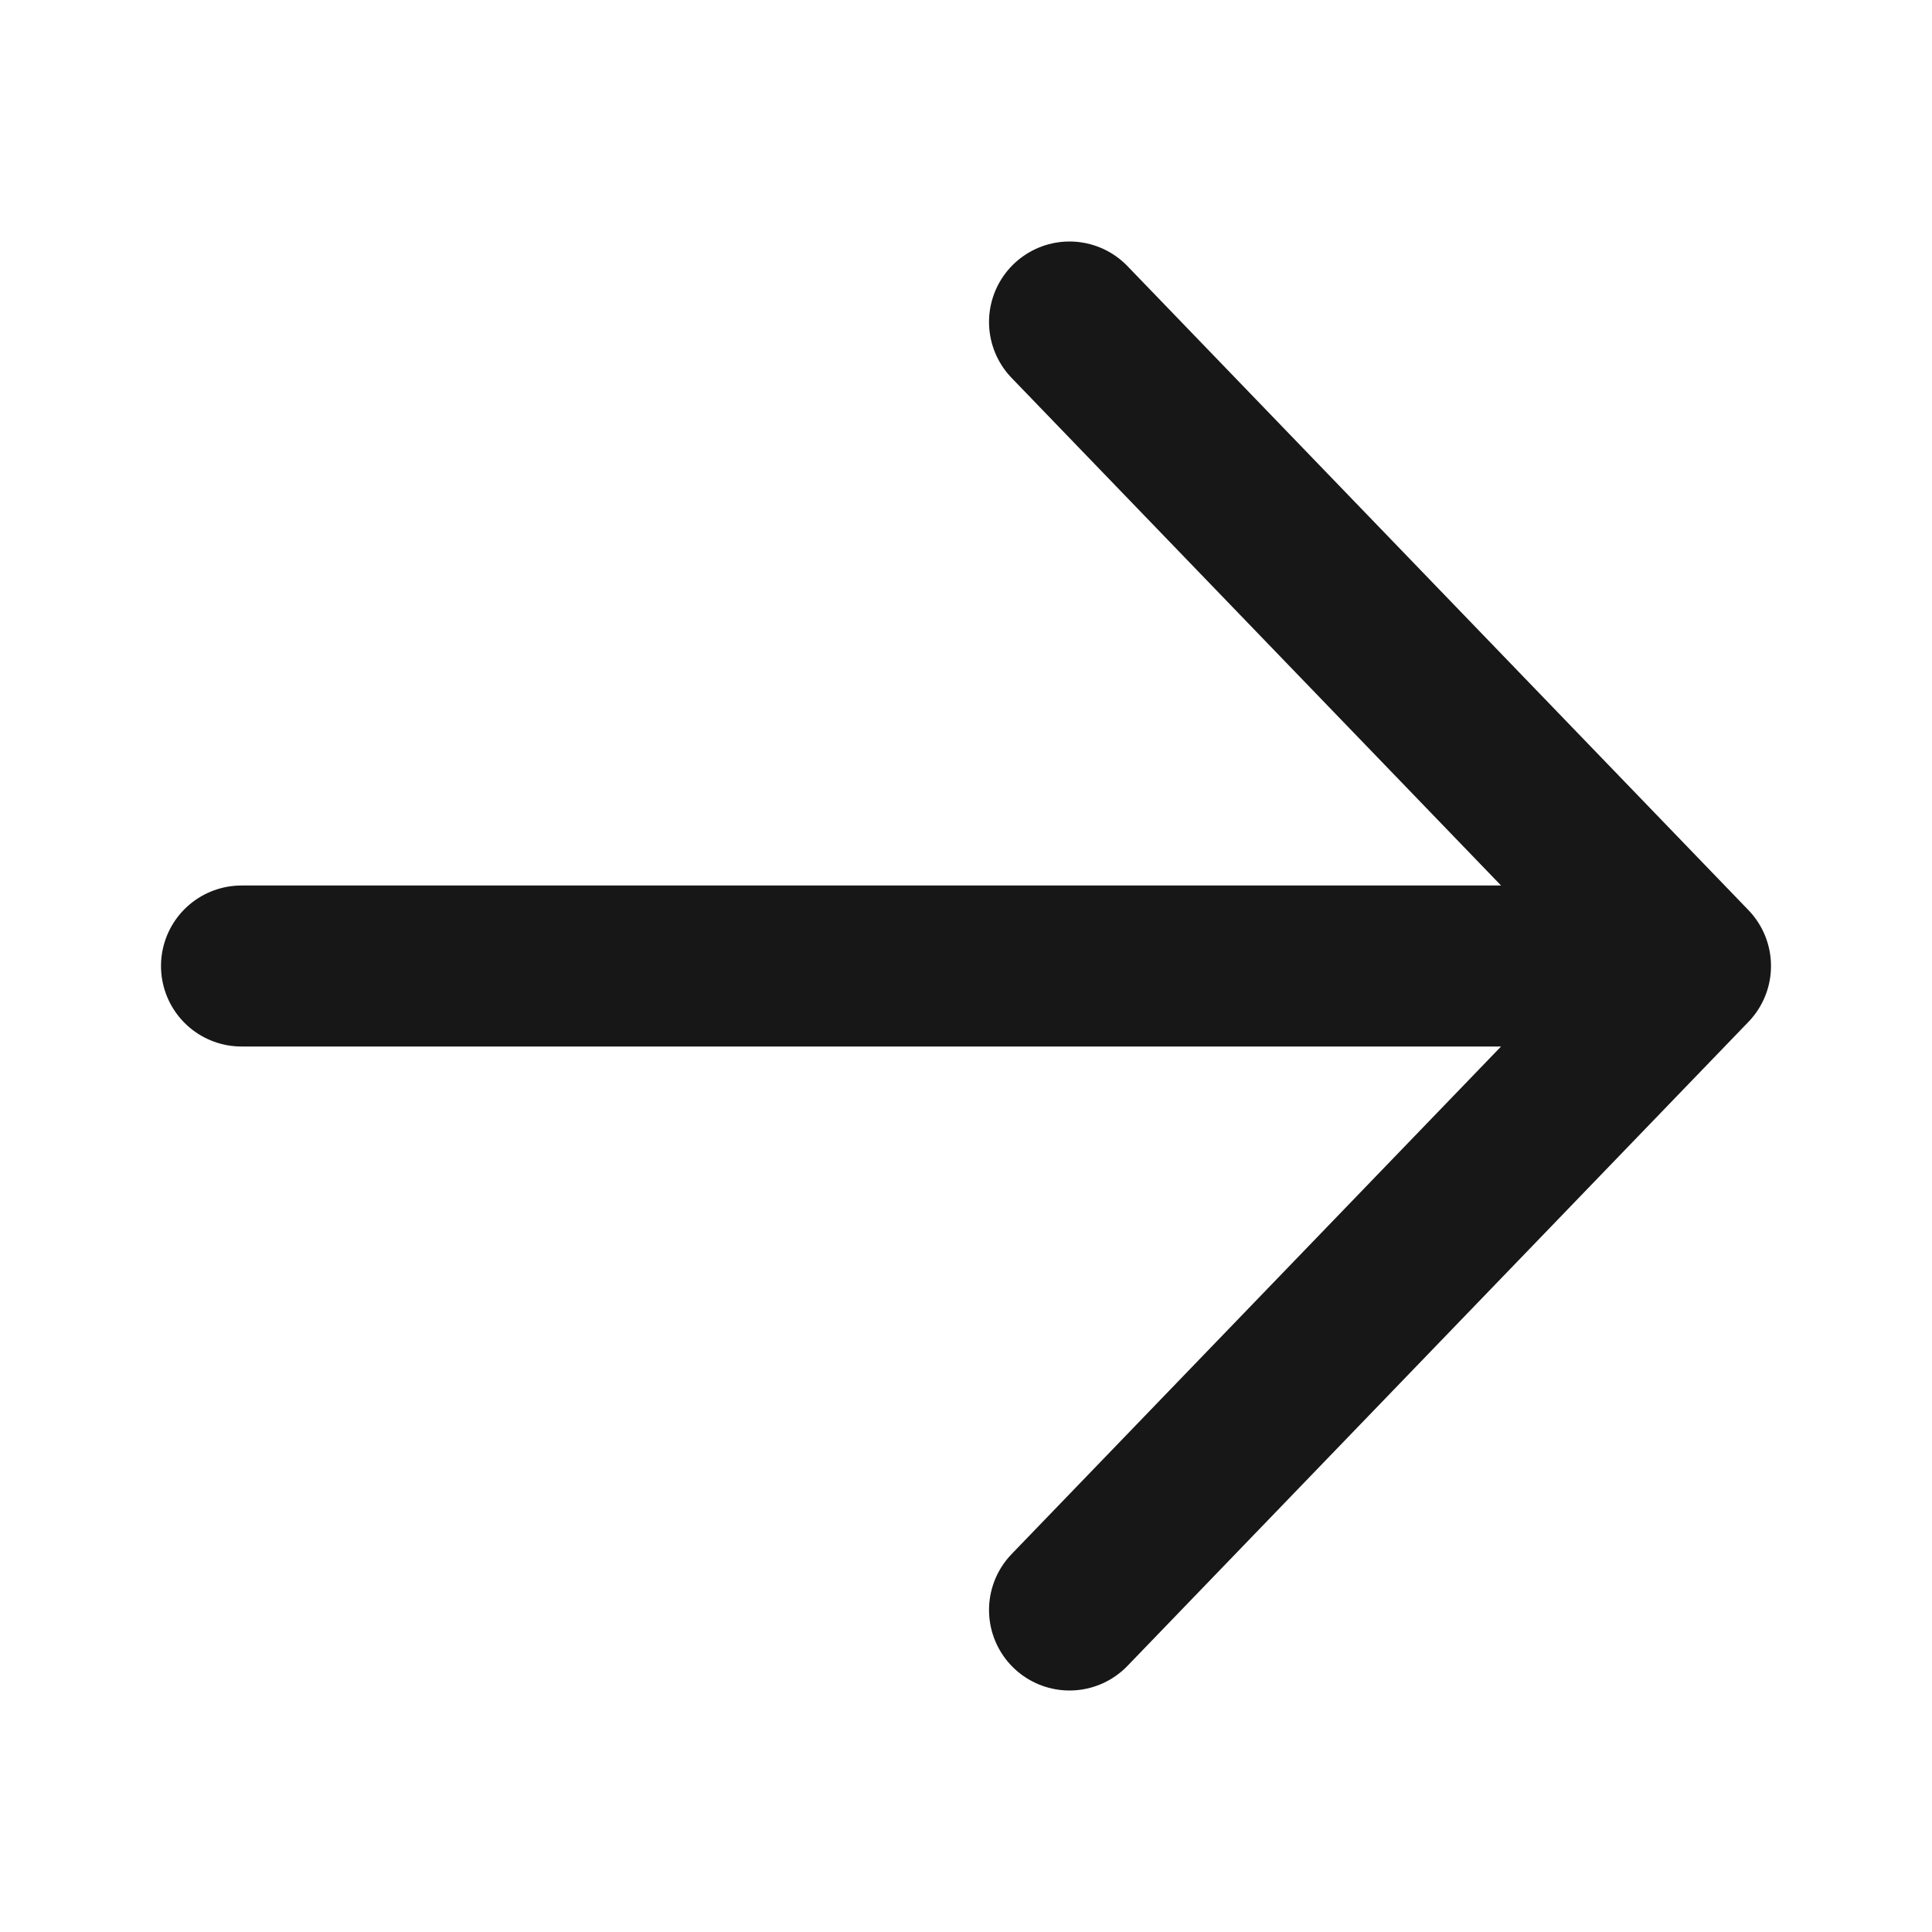
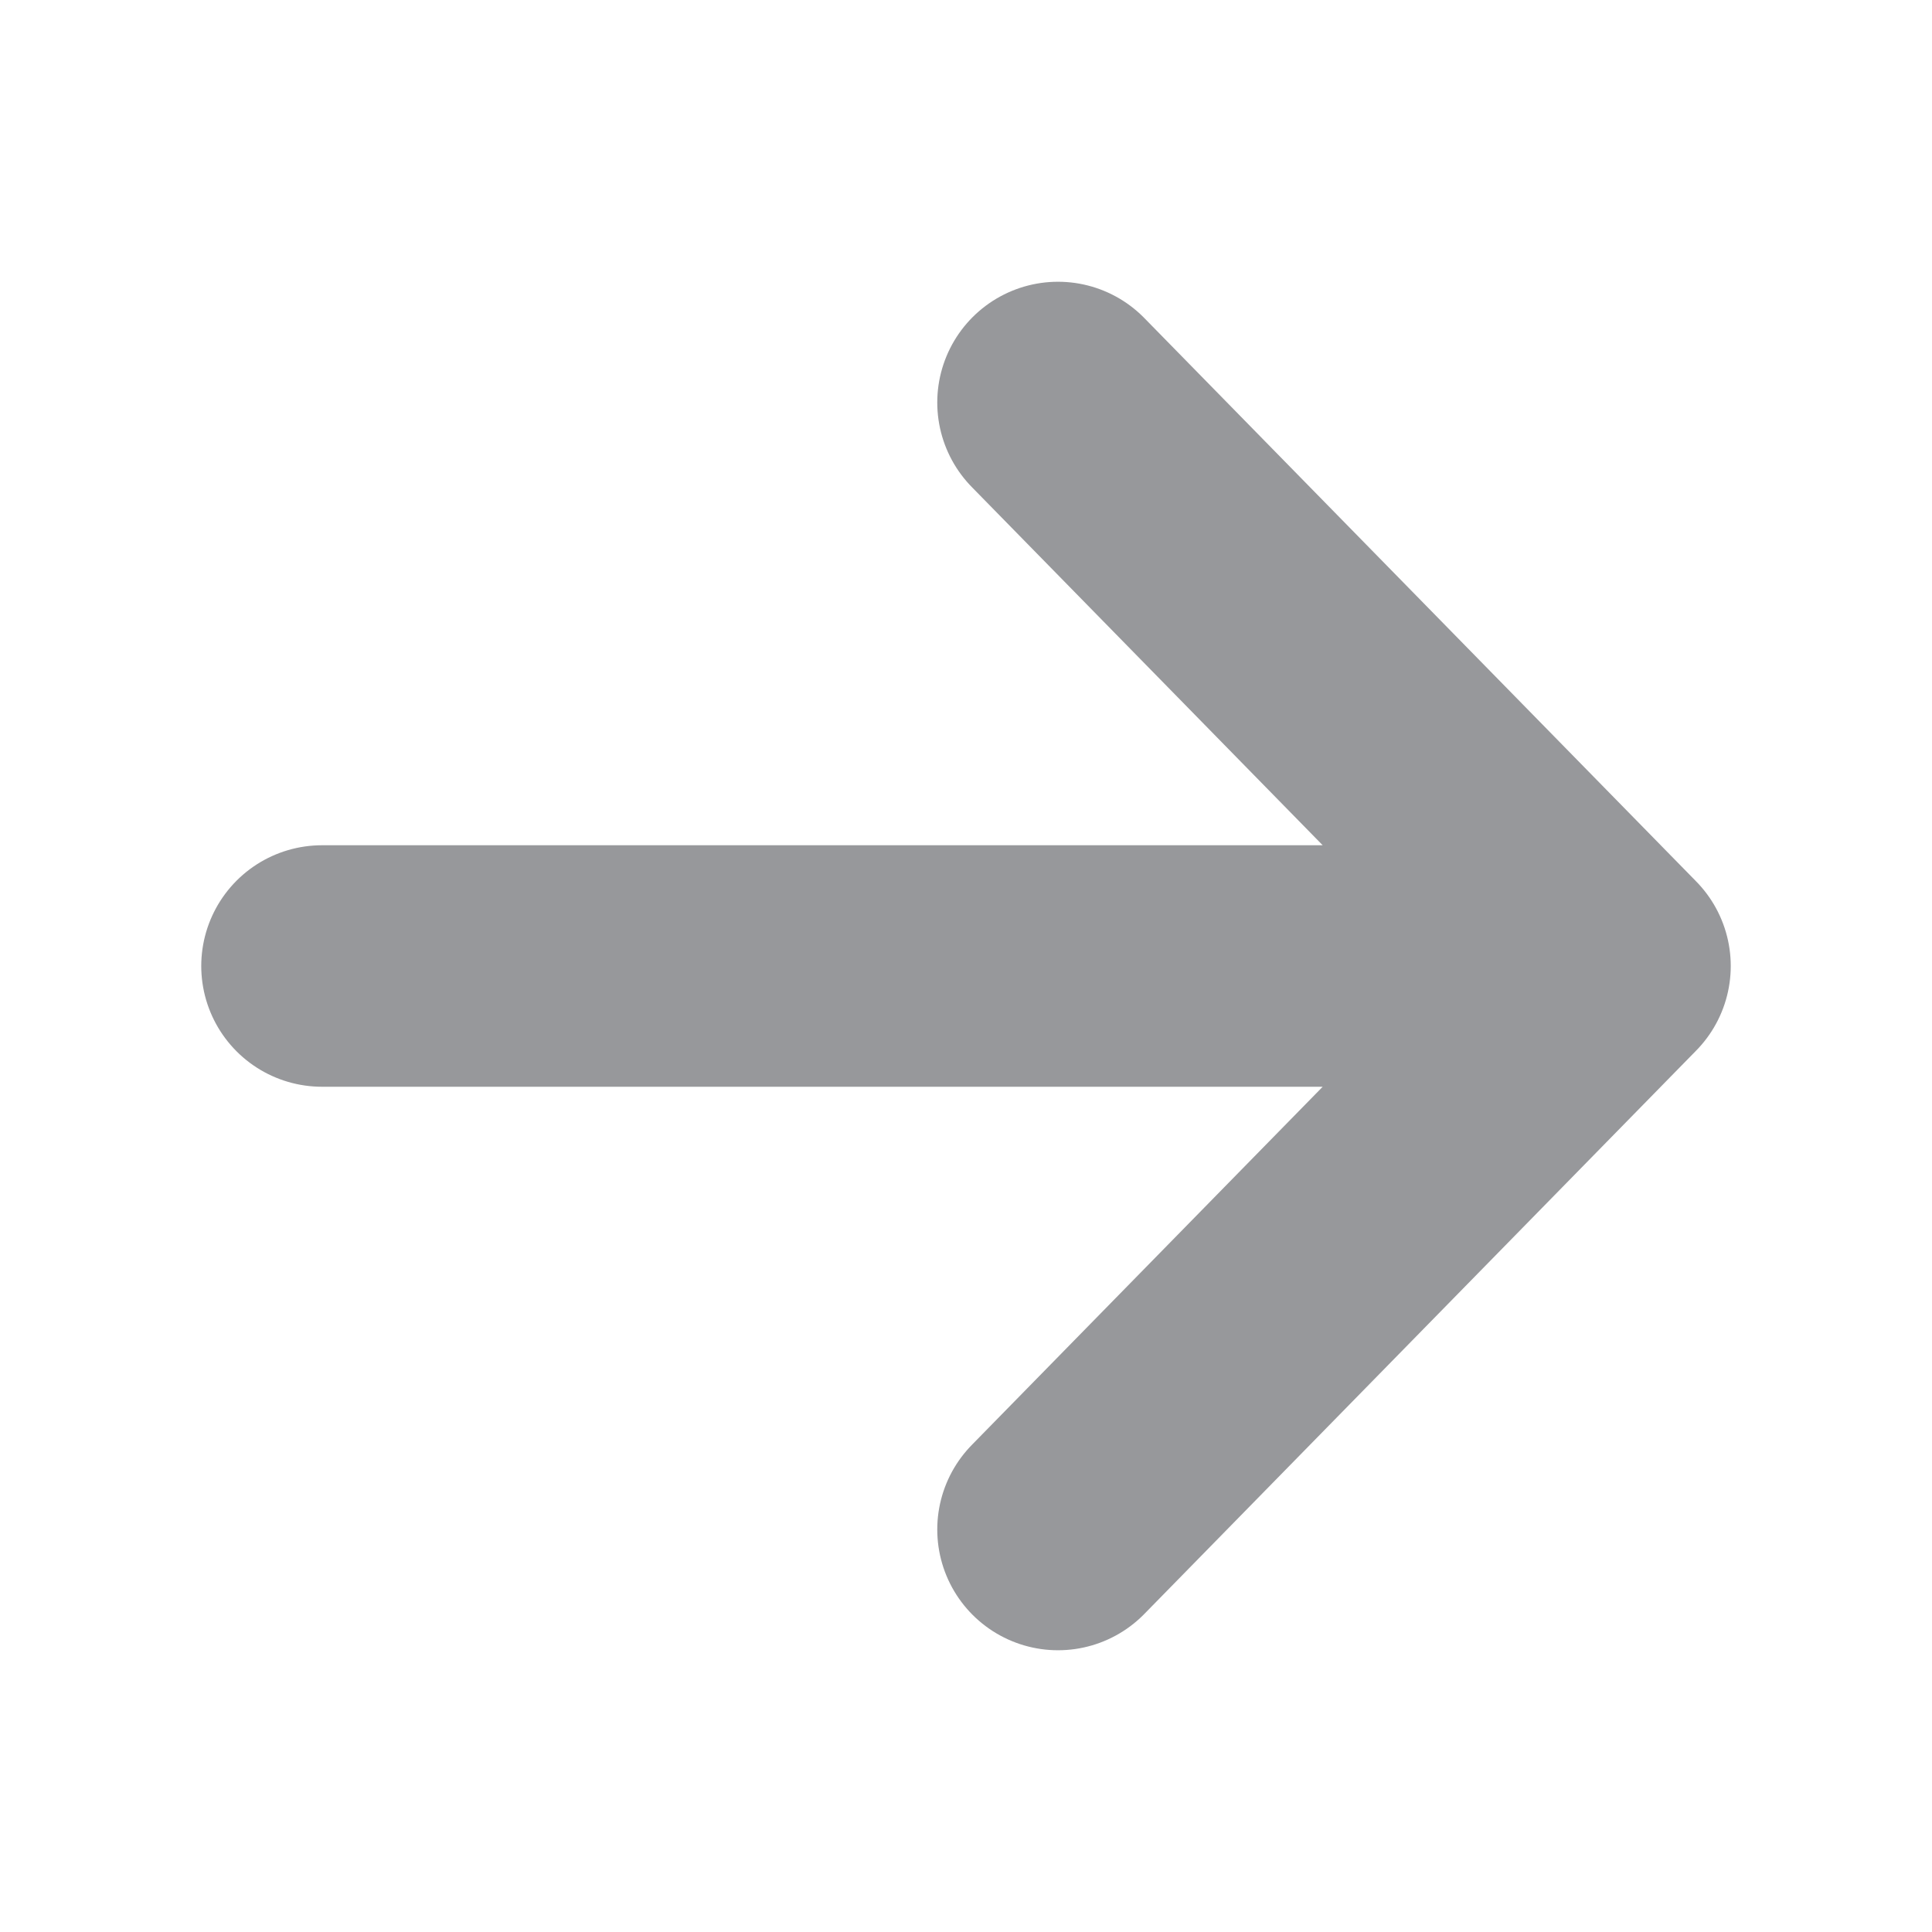
- <svg xmlns="http://www.w3.org/2000/svg" width="24" height="24" viewBox="0 0 24 24" fill="black">
-   <path d="M21 12L13.286 20M21 12L13.286 4M21 12L3 12" stroke="#171717" stroke-width="2" stroke-linecap="round" stroke-linejoin="round" />
+ <svg xmlns="http://www.w3.org/2000/svg" width="24" height="24" viewBox="0 0 24 24" fill="none">
+   <path d="M20 12L13.143 19M20 12L13.143 5M20 12H4" stroke="#97989B" stroke-width="3" stroke-linecap="round" stroke-linejoin="round" />
</svg>
